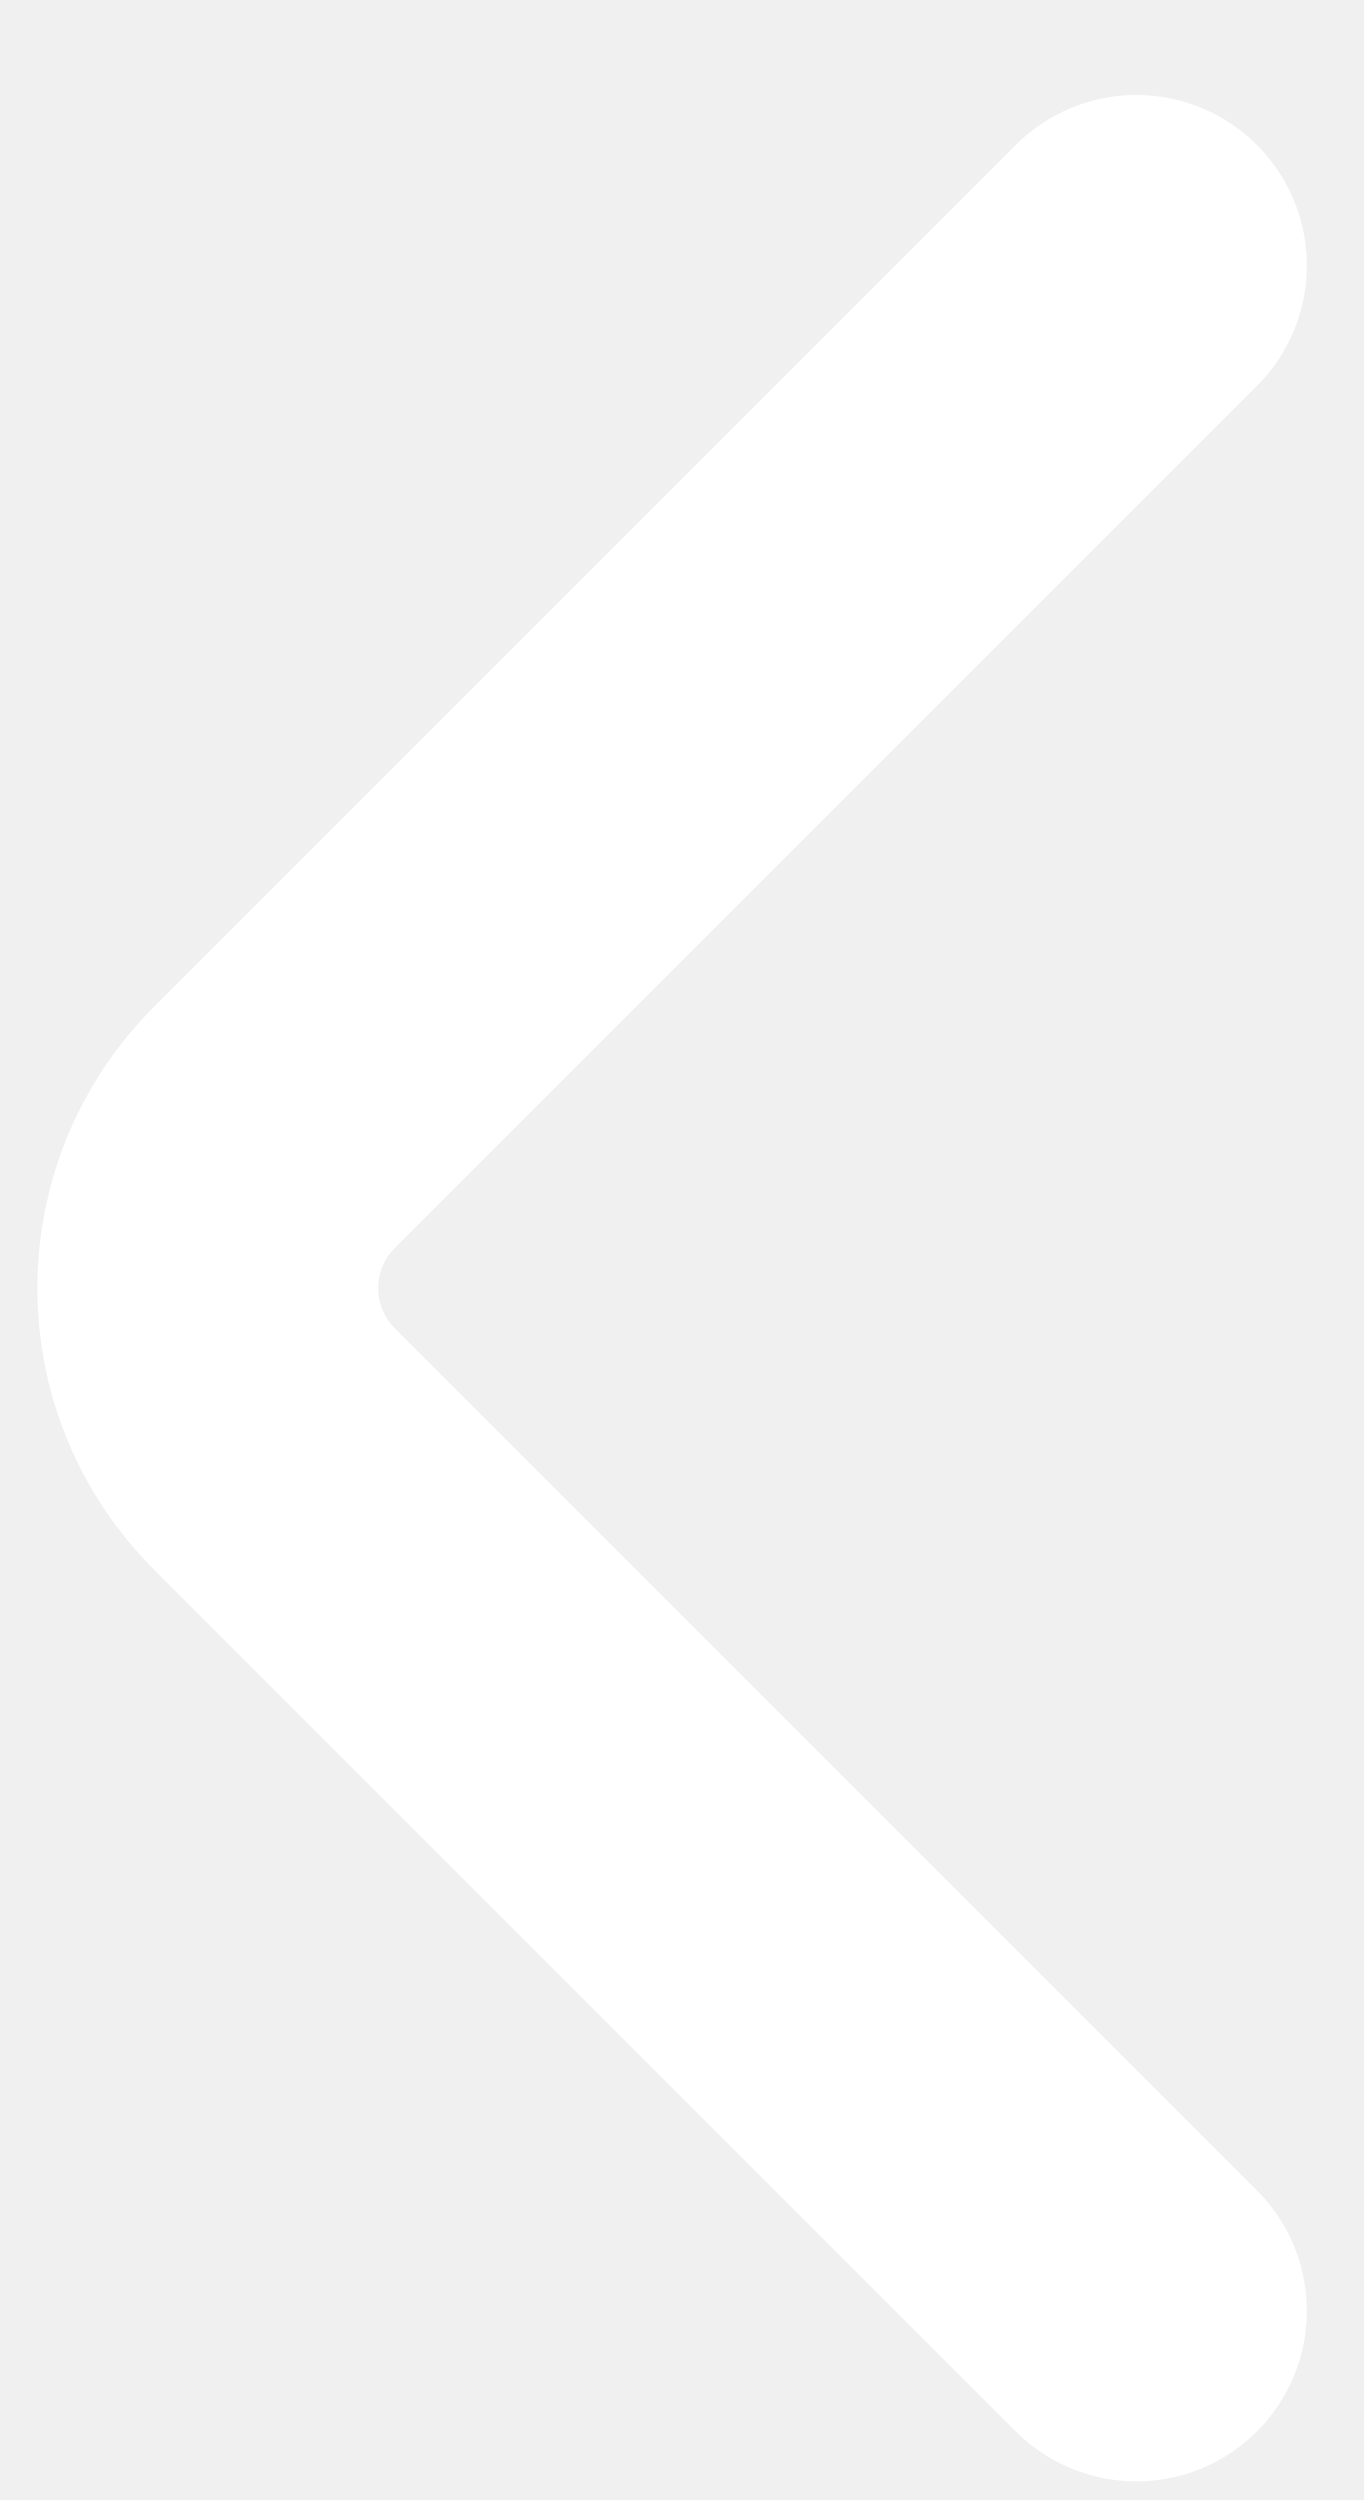
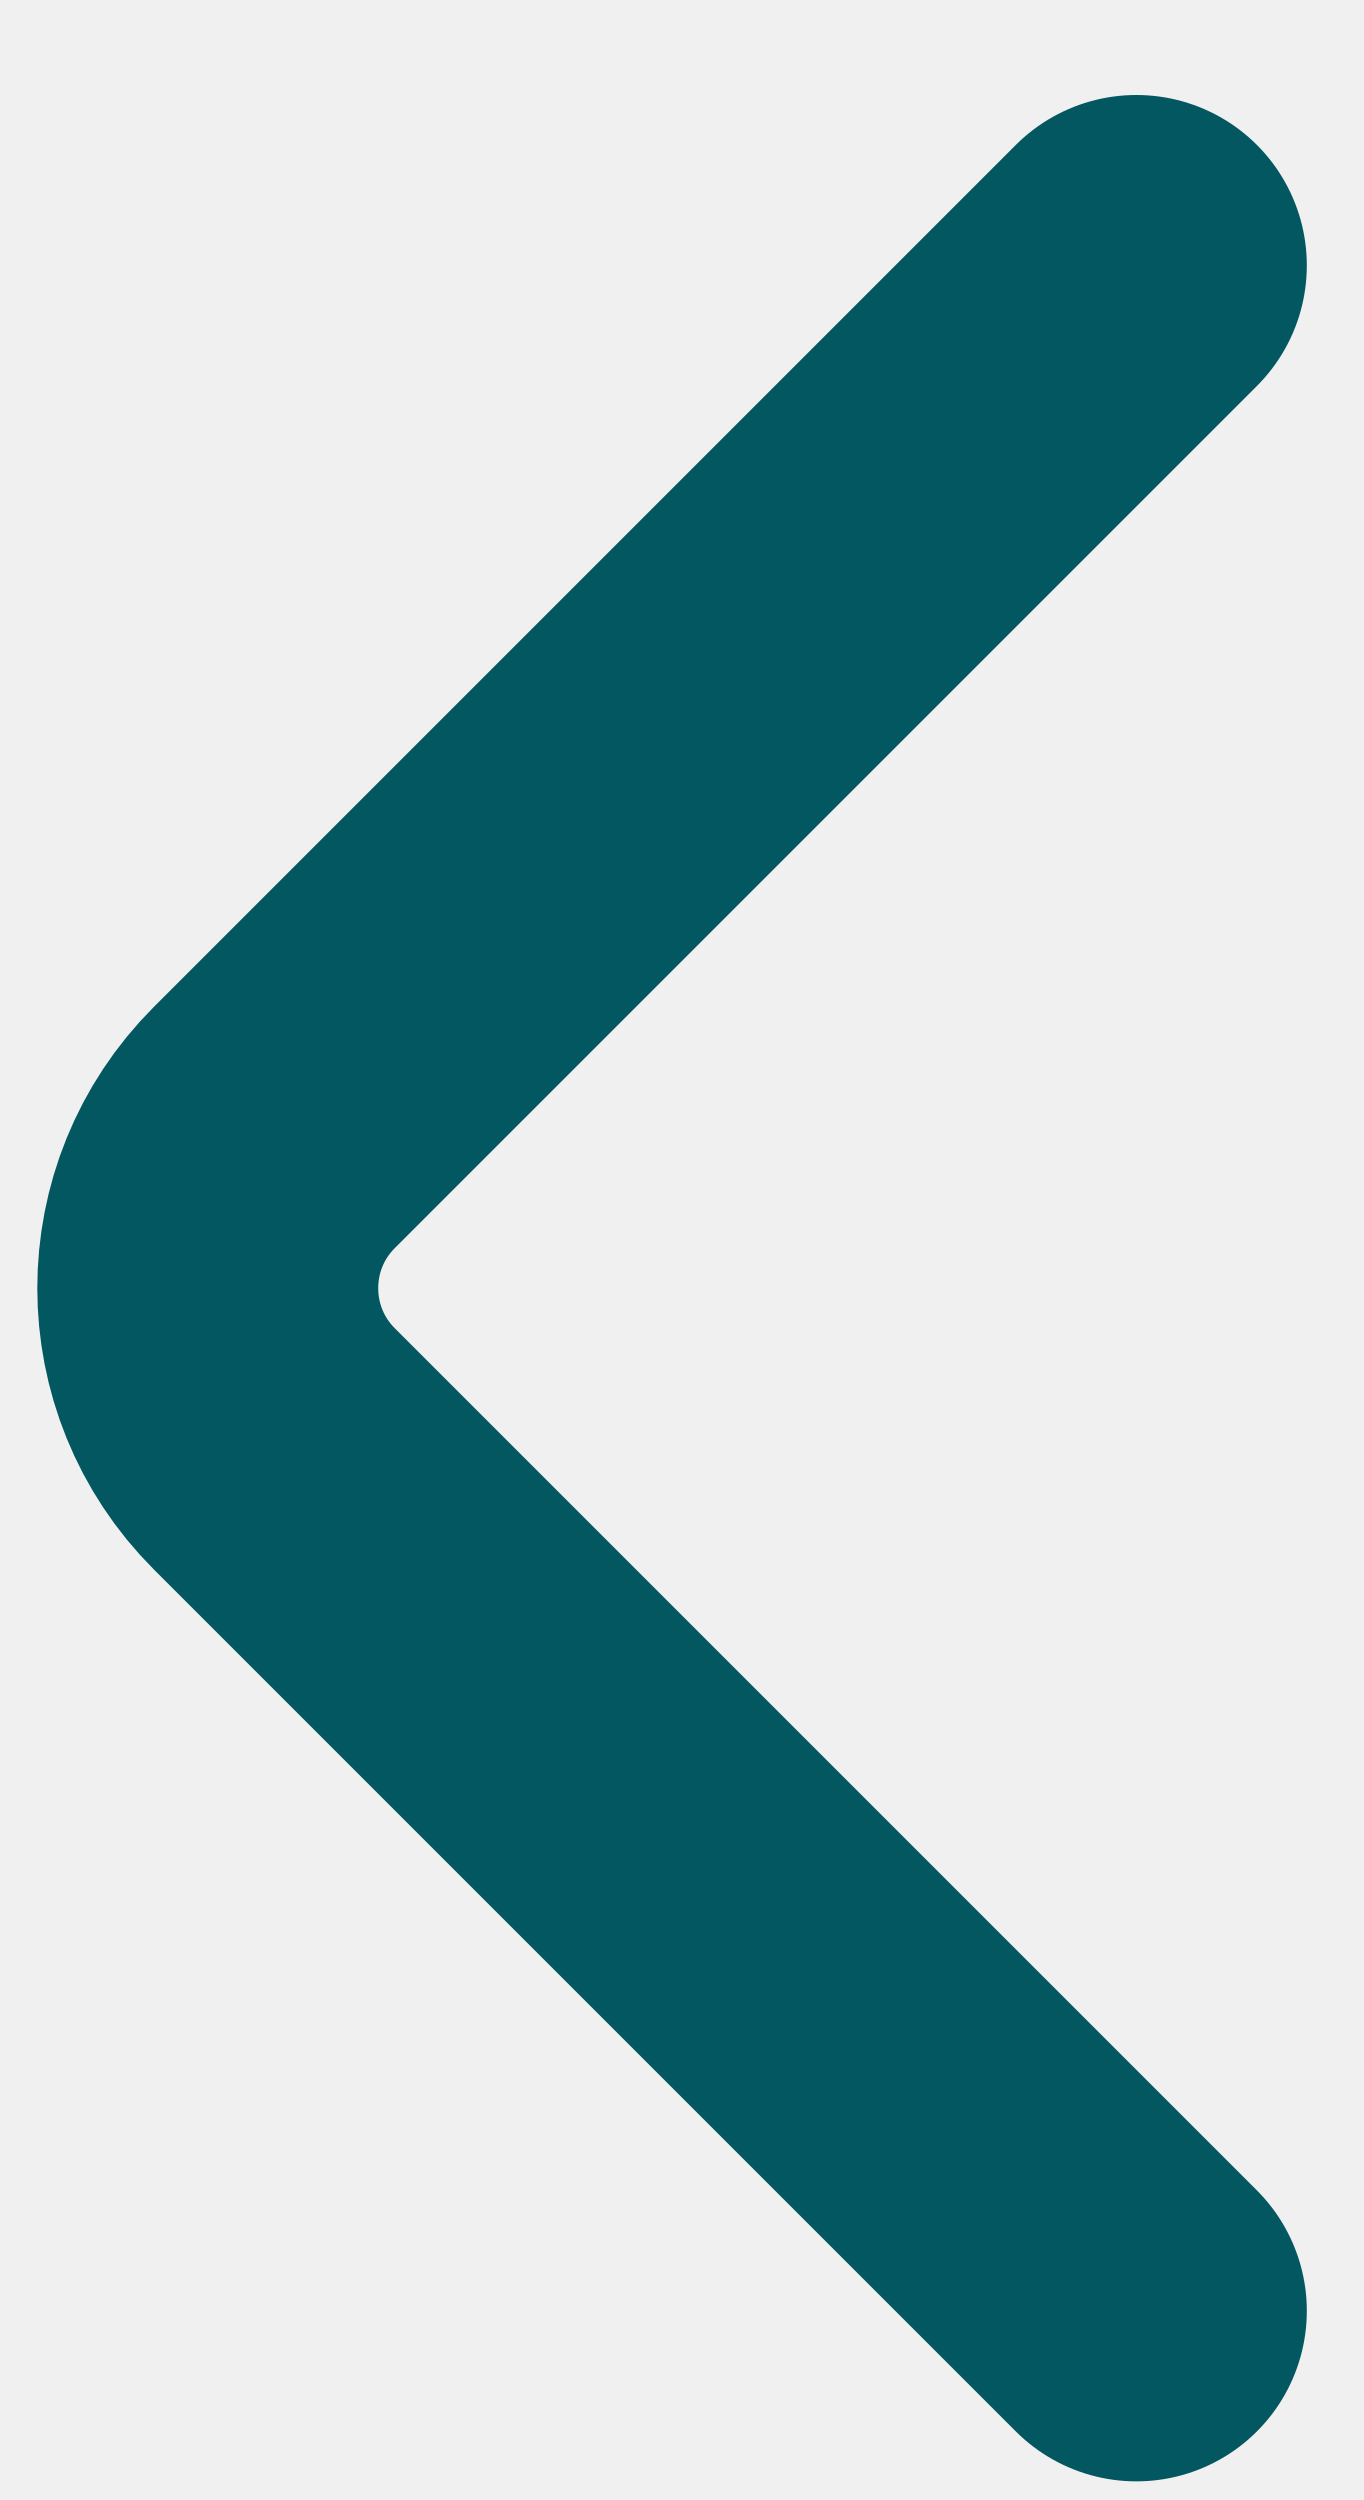
<svg xmlns="http://www.w3.org/2000/svg" width="12" height="22" viewBox="0 0 12 22" fill="none">
-   <path d="M10 2.336L2.414 9.922C1.633 10.703 1.633 11.969 2.414 12.75L10 20.336" stroke="white" stroke-width="3" stroke-linecap="round" />
+   <path d="M10 2.336L2.414 9.922C1.633 10.703 1.633 11.969 2.414 12.75L10 20.336" stroke="#025760" stroke-width="3" stroke-linecap="round" />
</svg>
